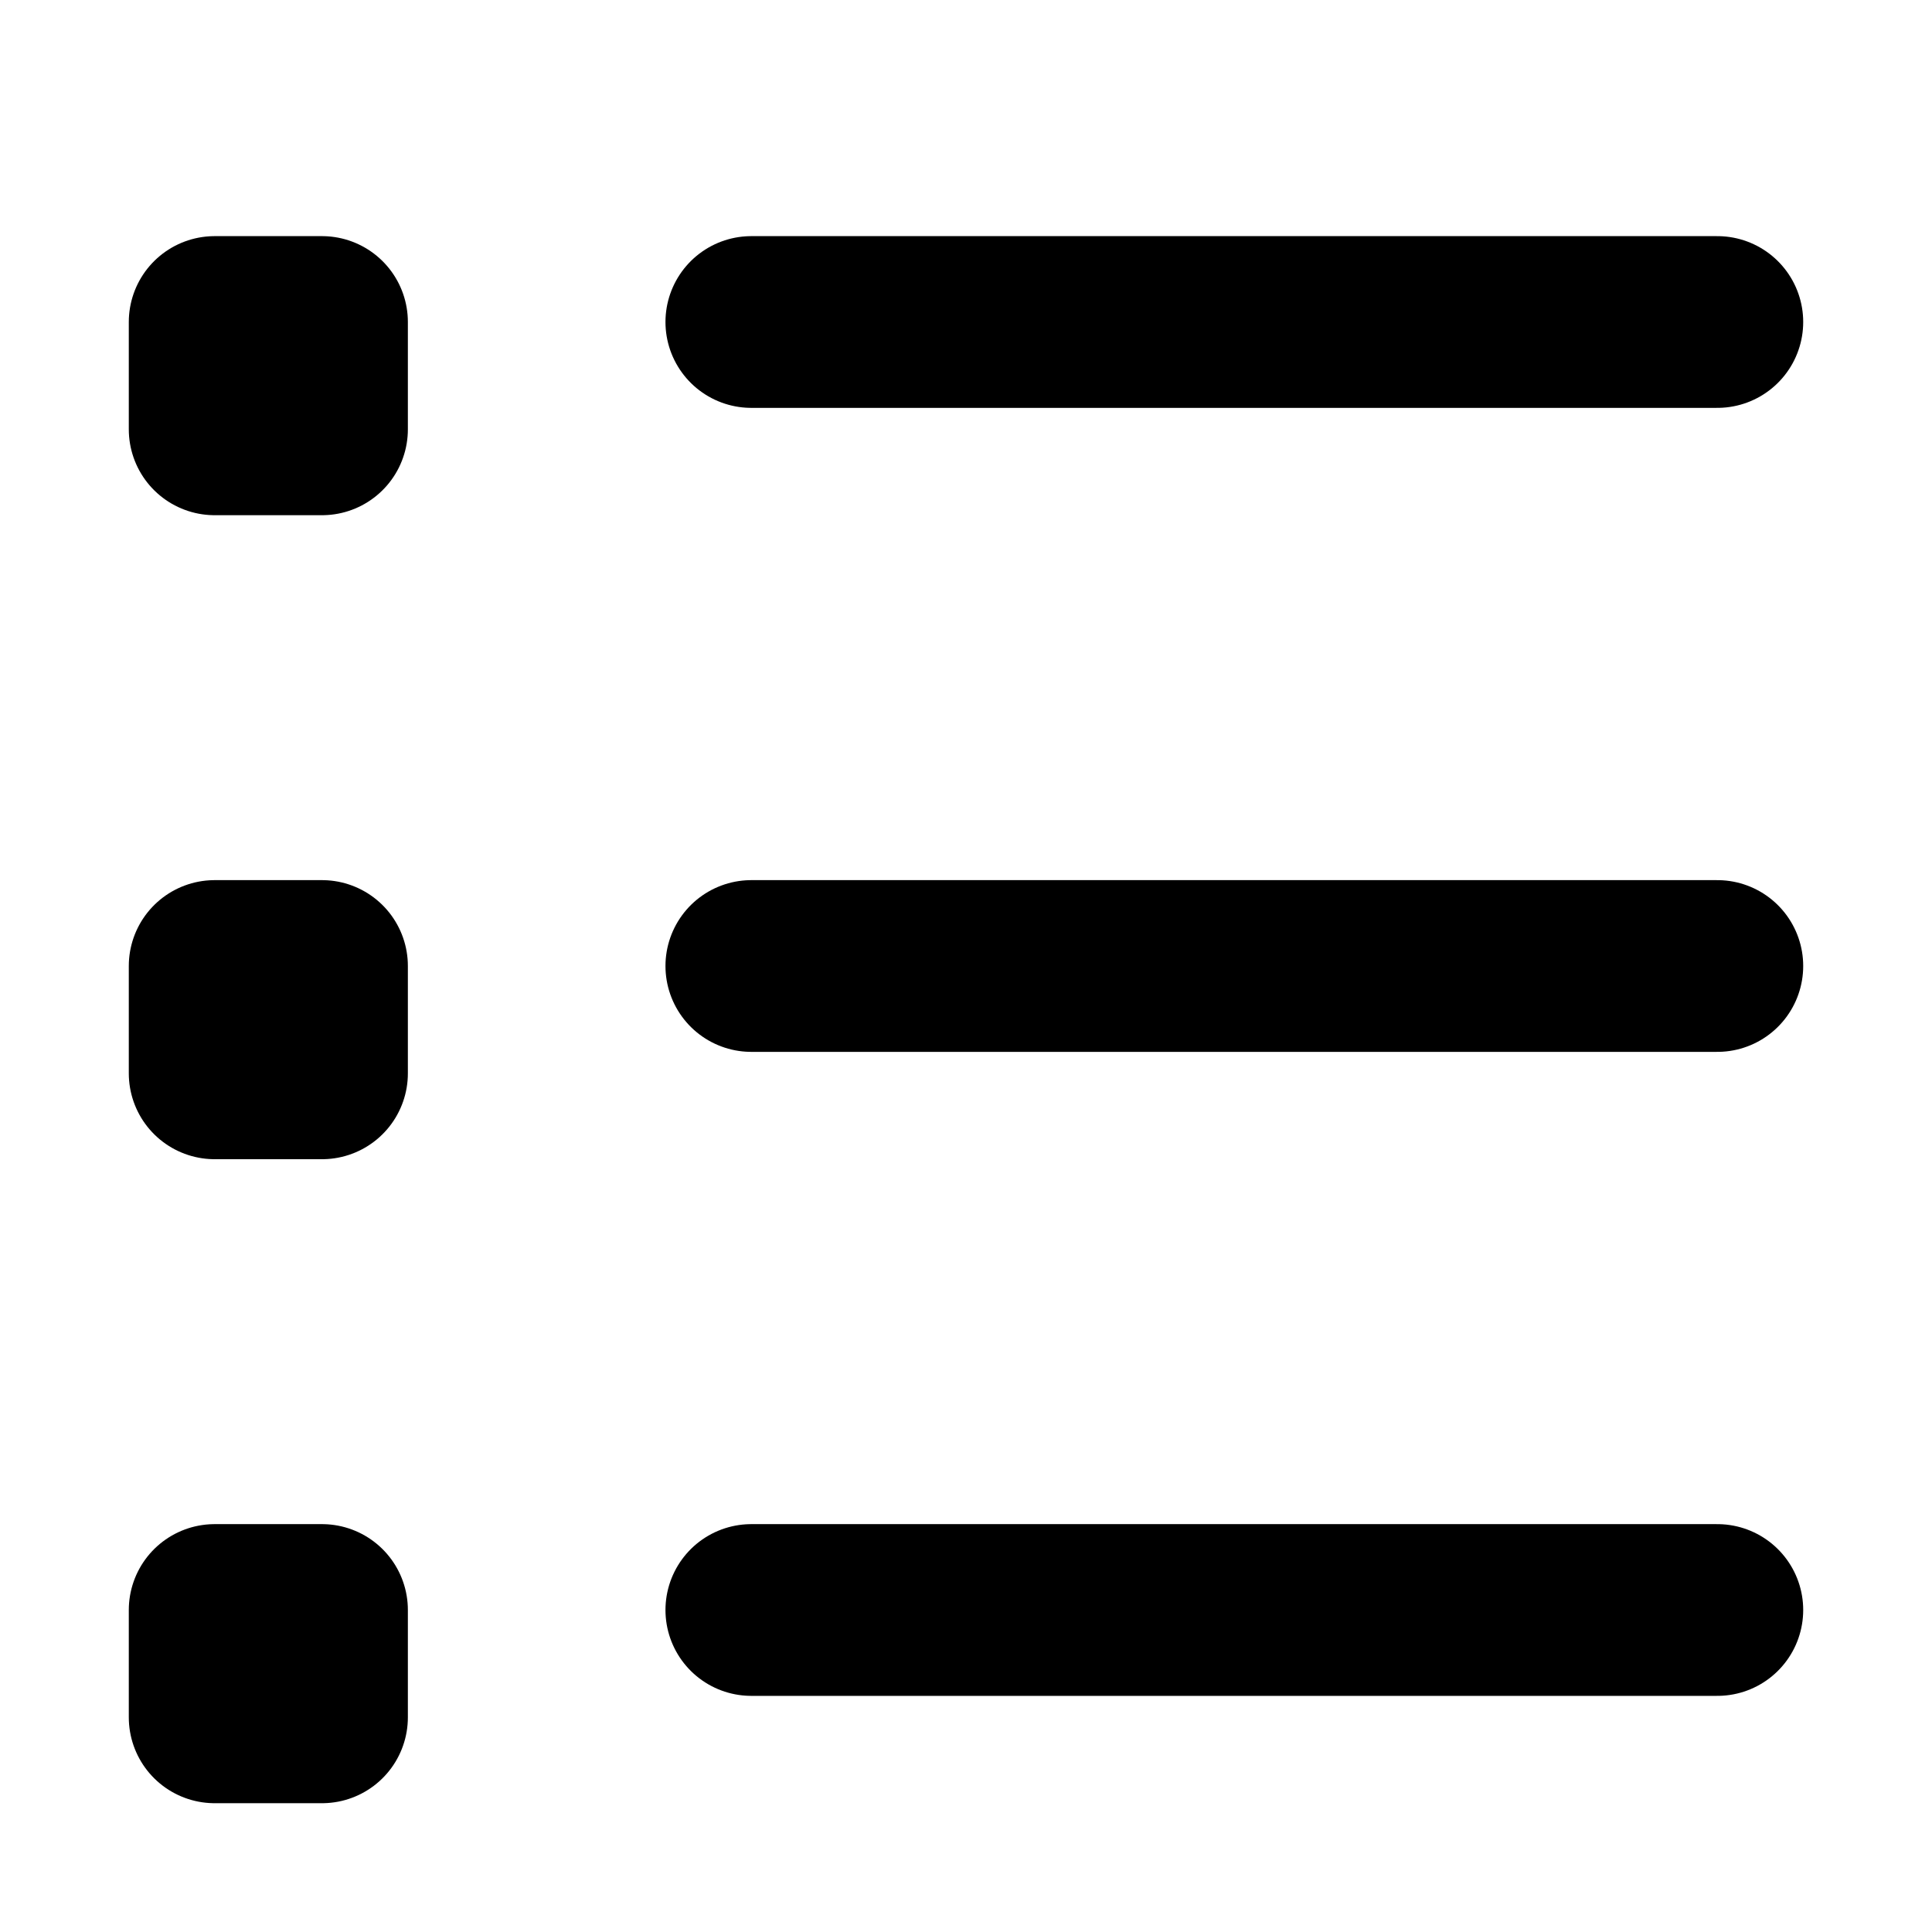
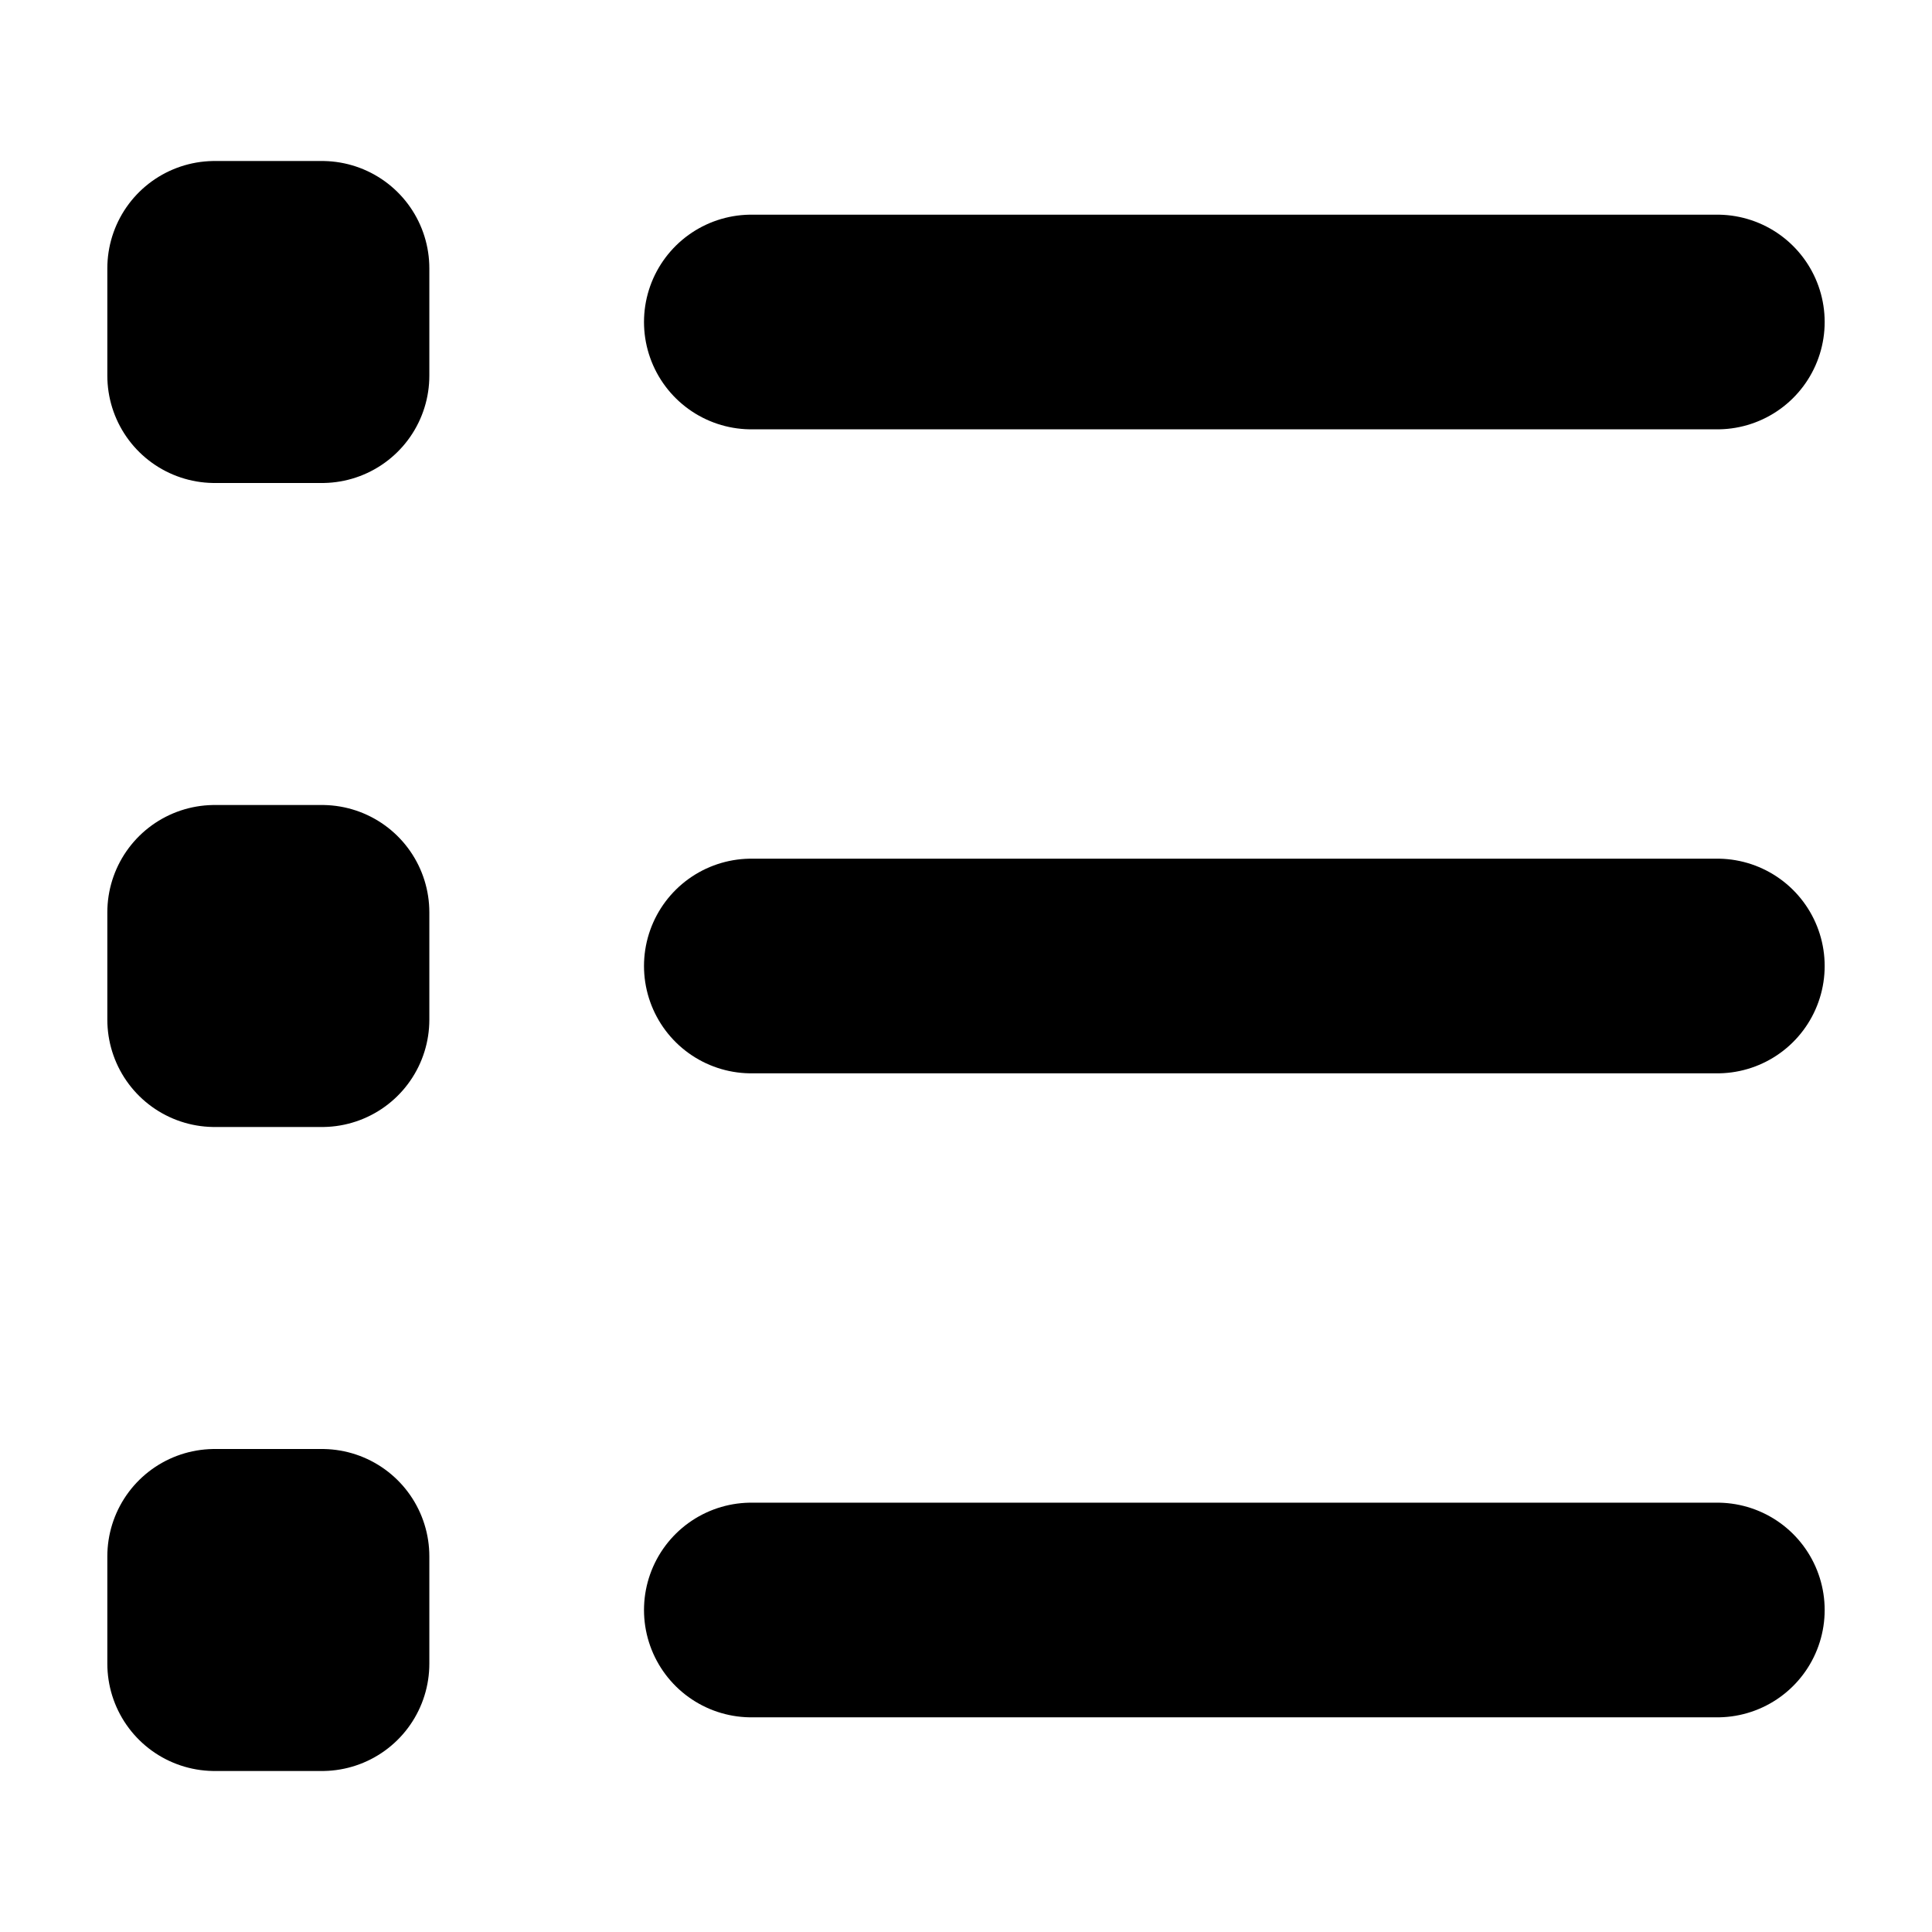
- <svg xmlns="http://www.w3.org/2000/svg" width="18" height="18" viewBox="0 0 18 18" fill="none" stroke="#000000" stroke-width="1.6" stroke-linecap="round" stroke-linejoin="round">
-   <rect x="2" y="3" width="1" height="1" />
+ <svg xmlns="http://www.w3.org/2000/svg" width="18" height="18" viewBox="0 0 18 18" fill="none" stroke="#000000" stroke-width="2" stroke-linecap="round" stroke-linejoin="round">
+   <rect x="2" y="2.5" width="1" height="1" />
  <path d="M7 3H16" />
-   <rect x="2" y="9" width="1" height="1" />
+   <rect x="2" y="8.5" width="1" height="1" />
  <path d="M7 9H16" />
-   <rect x="2" y="15" width="1" height="1" />
+   <rect x="2" y="14.5" width="1" height="1" />
  <path d="M7 15H16" />
</svg>
